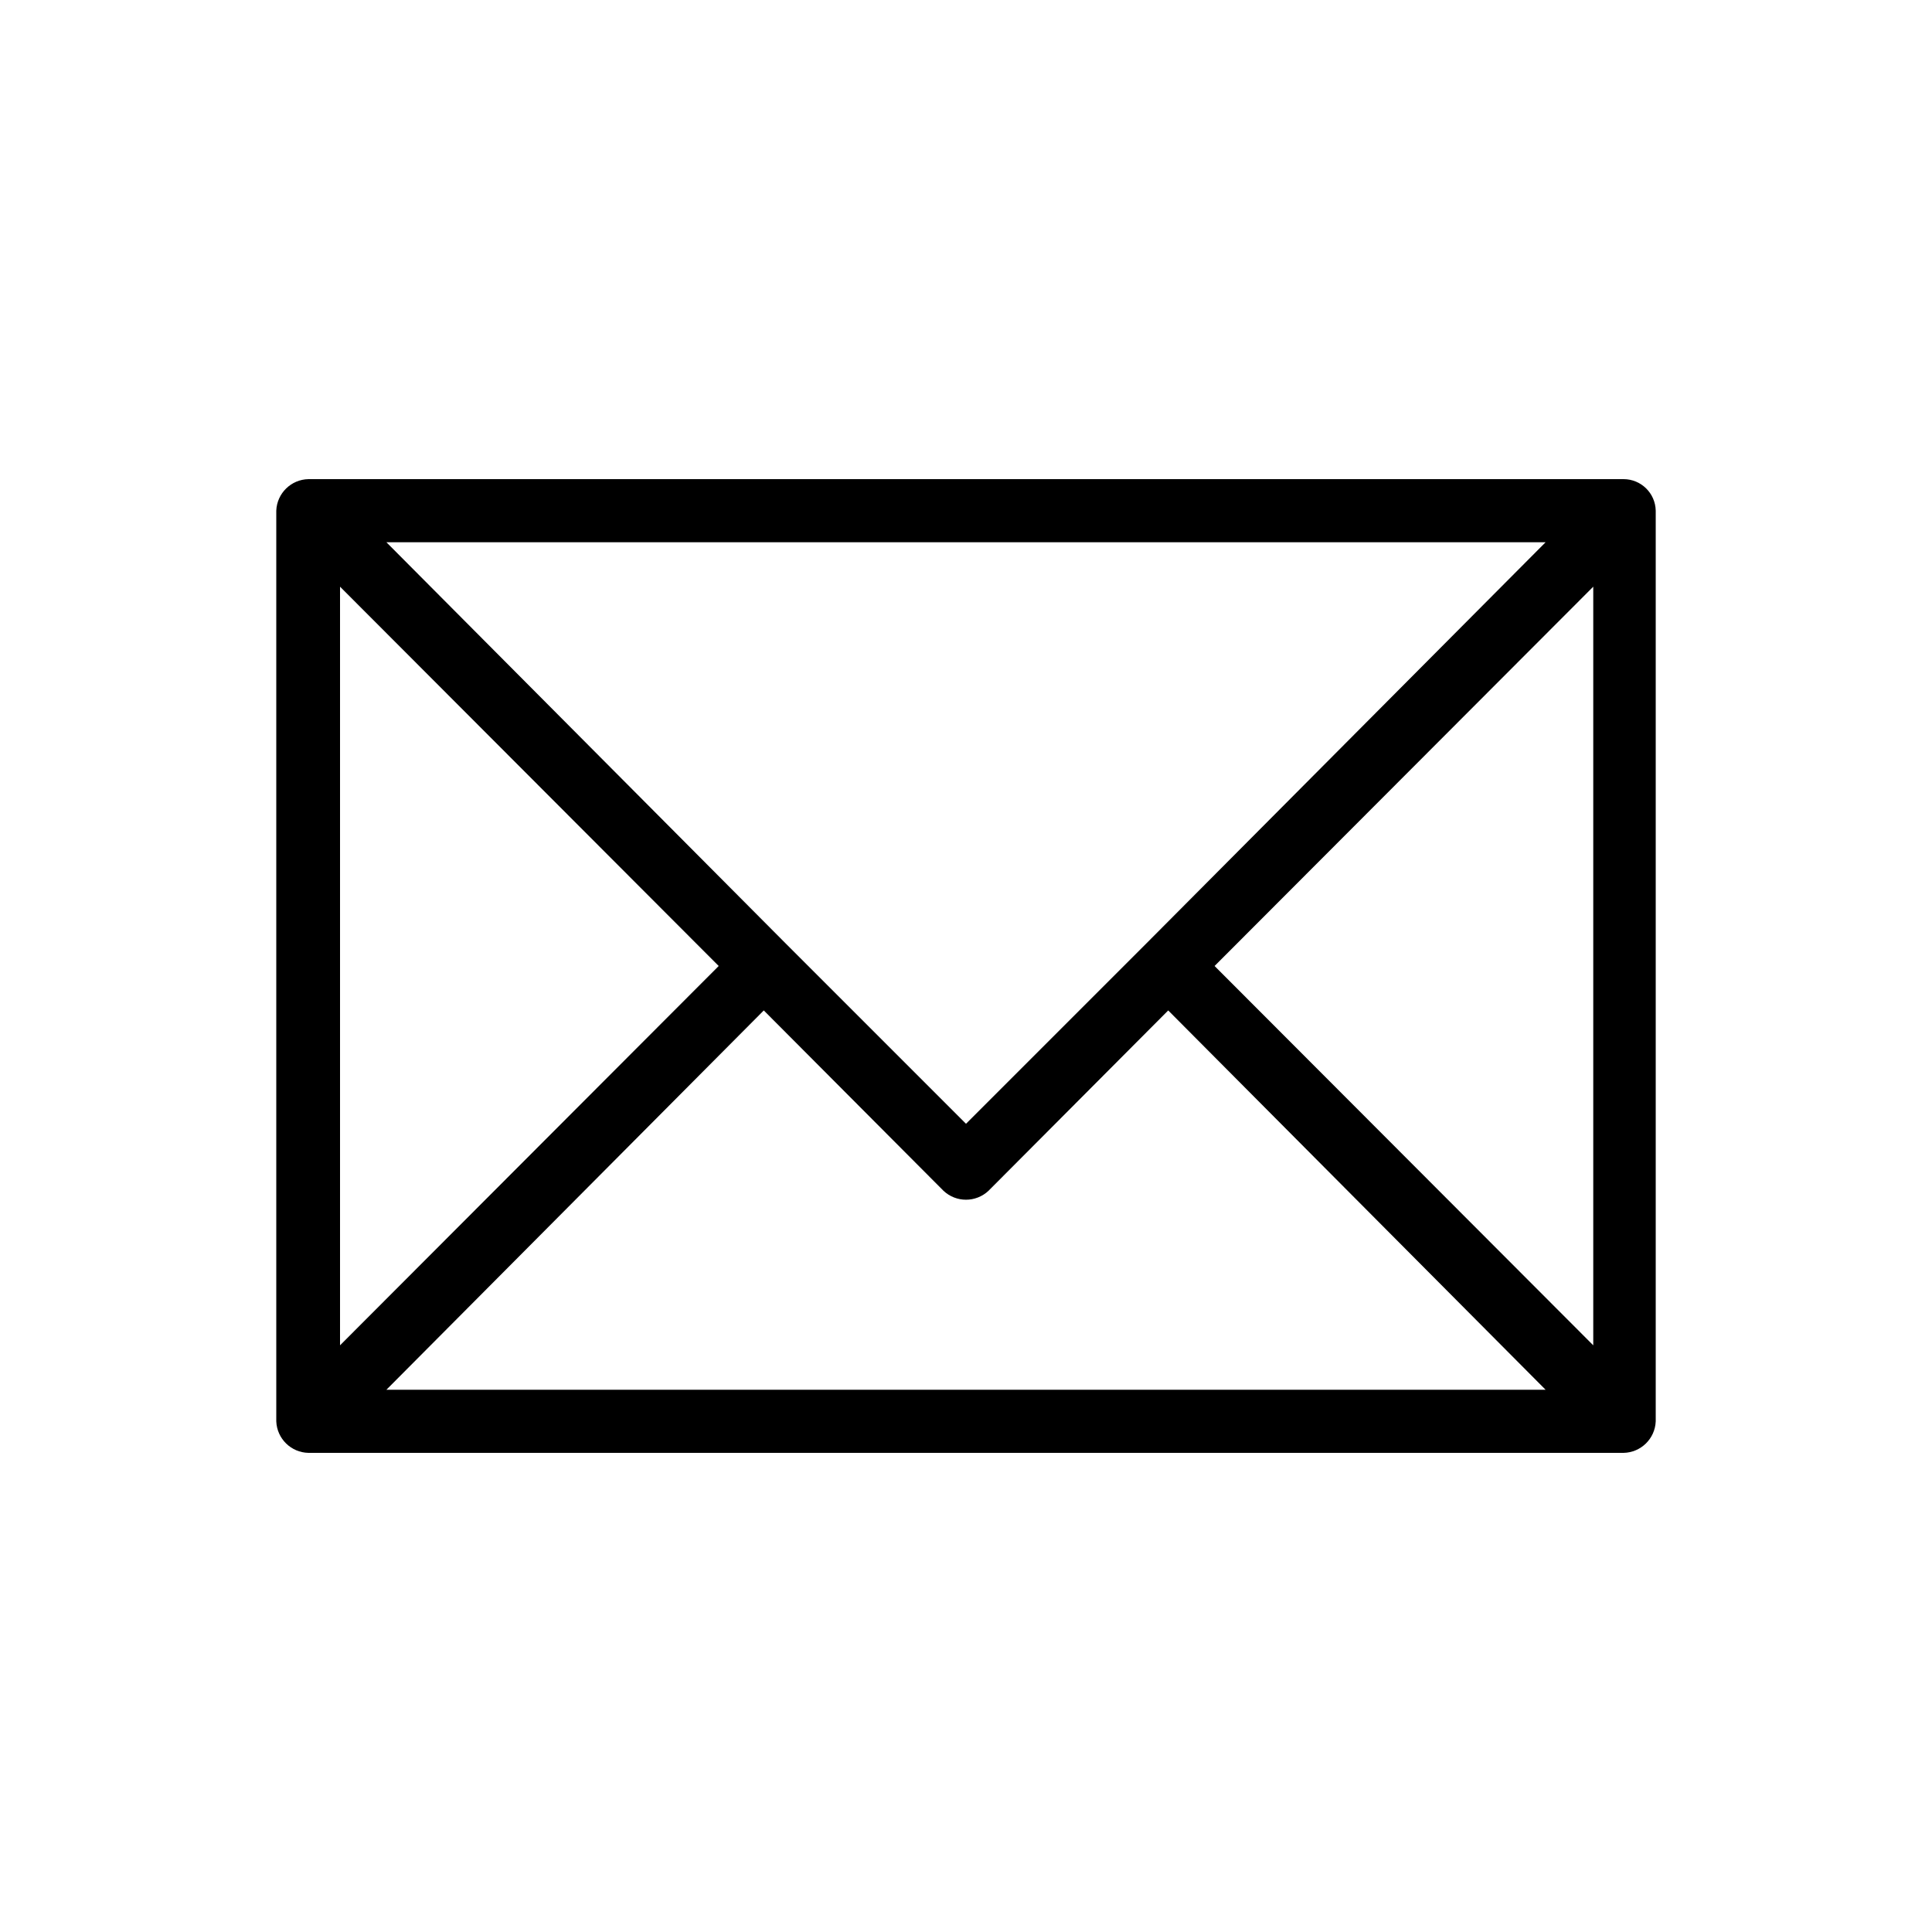
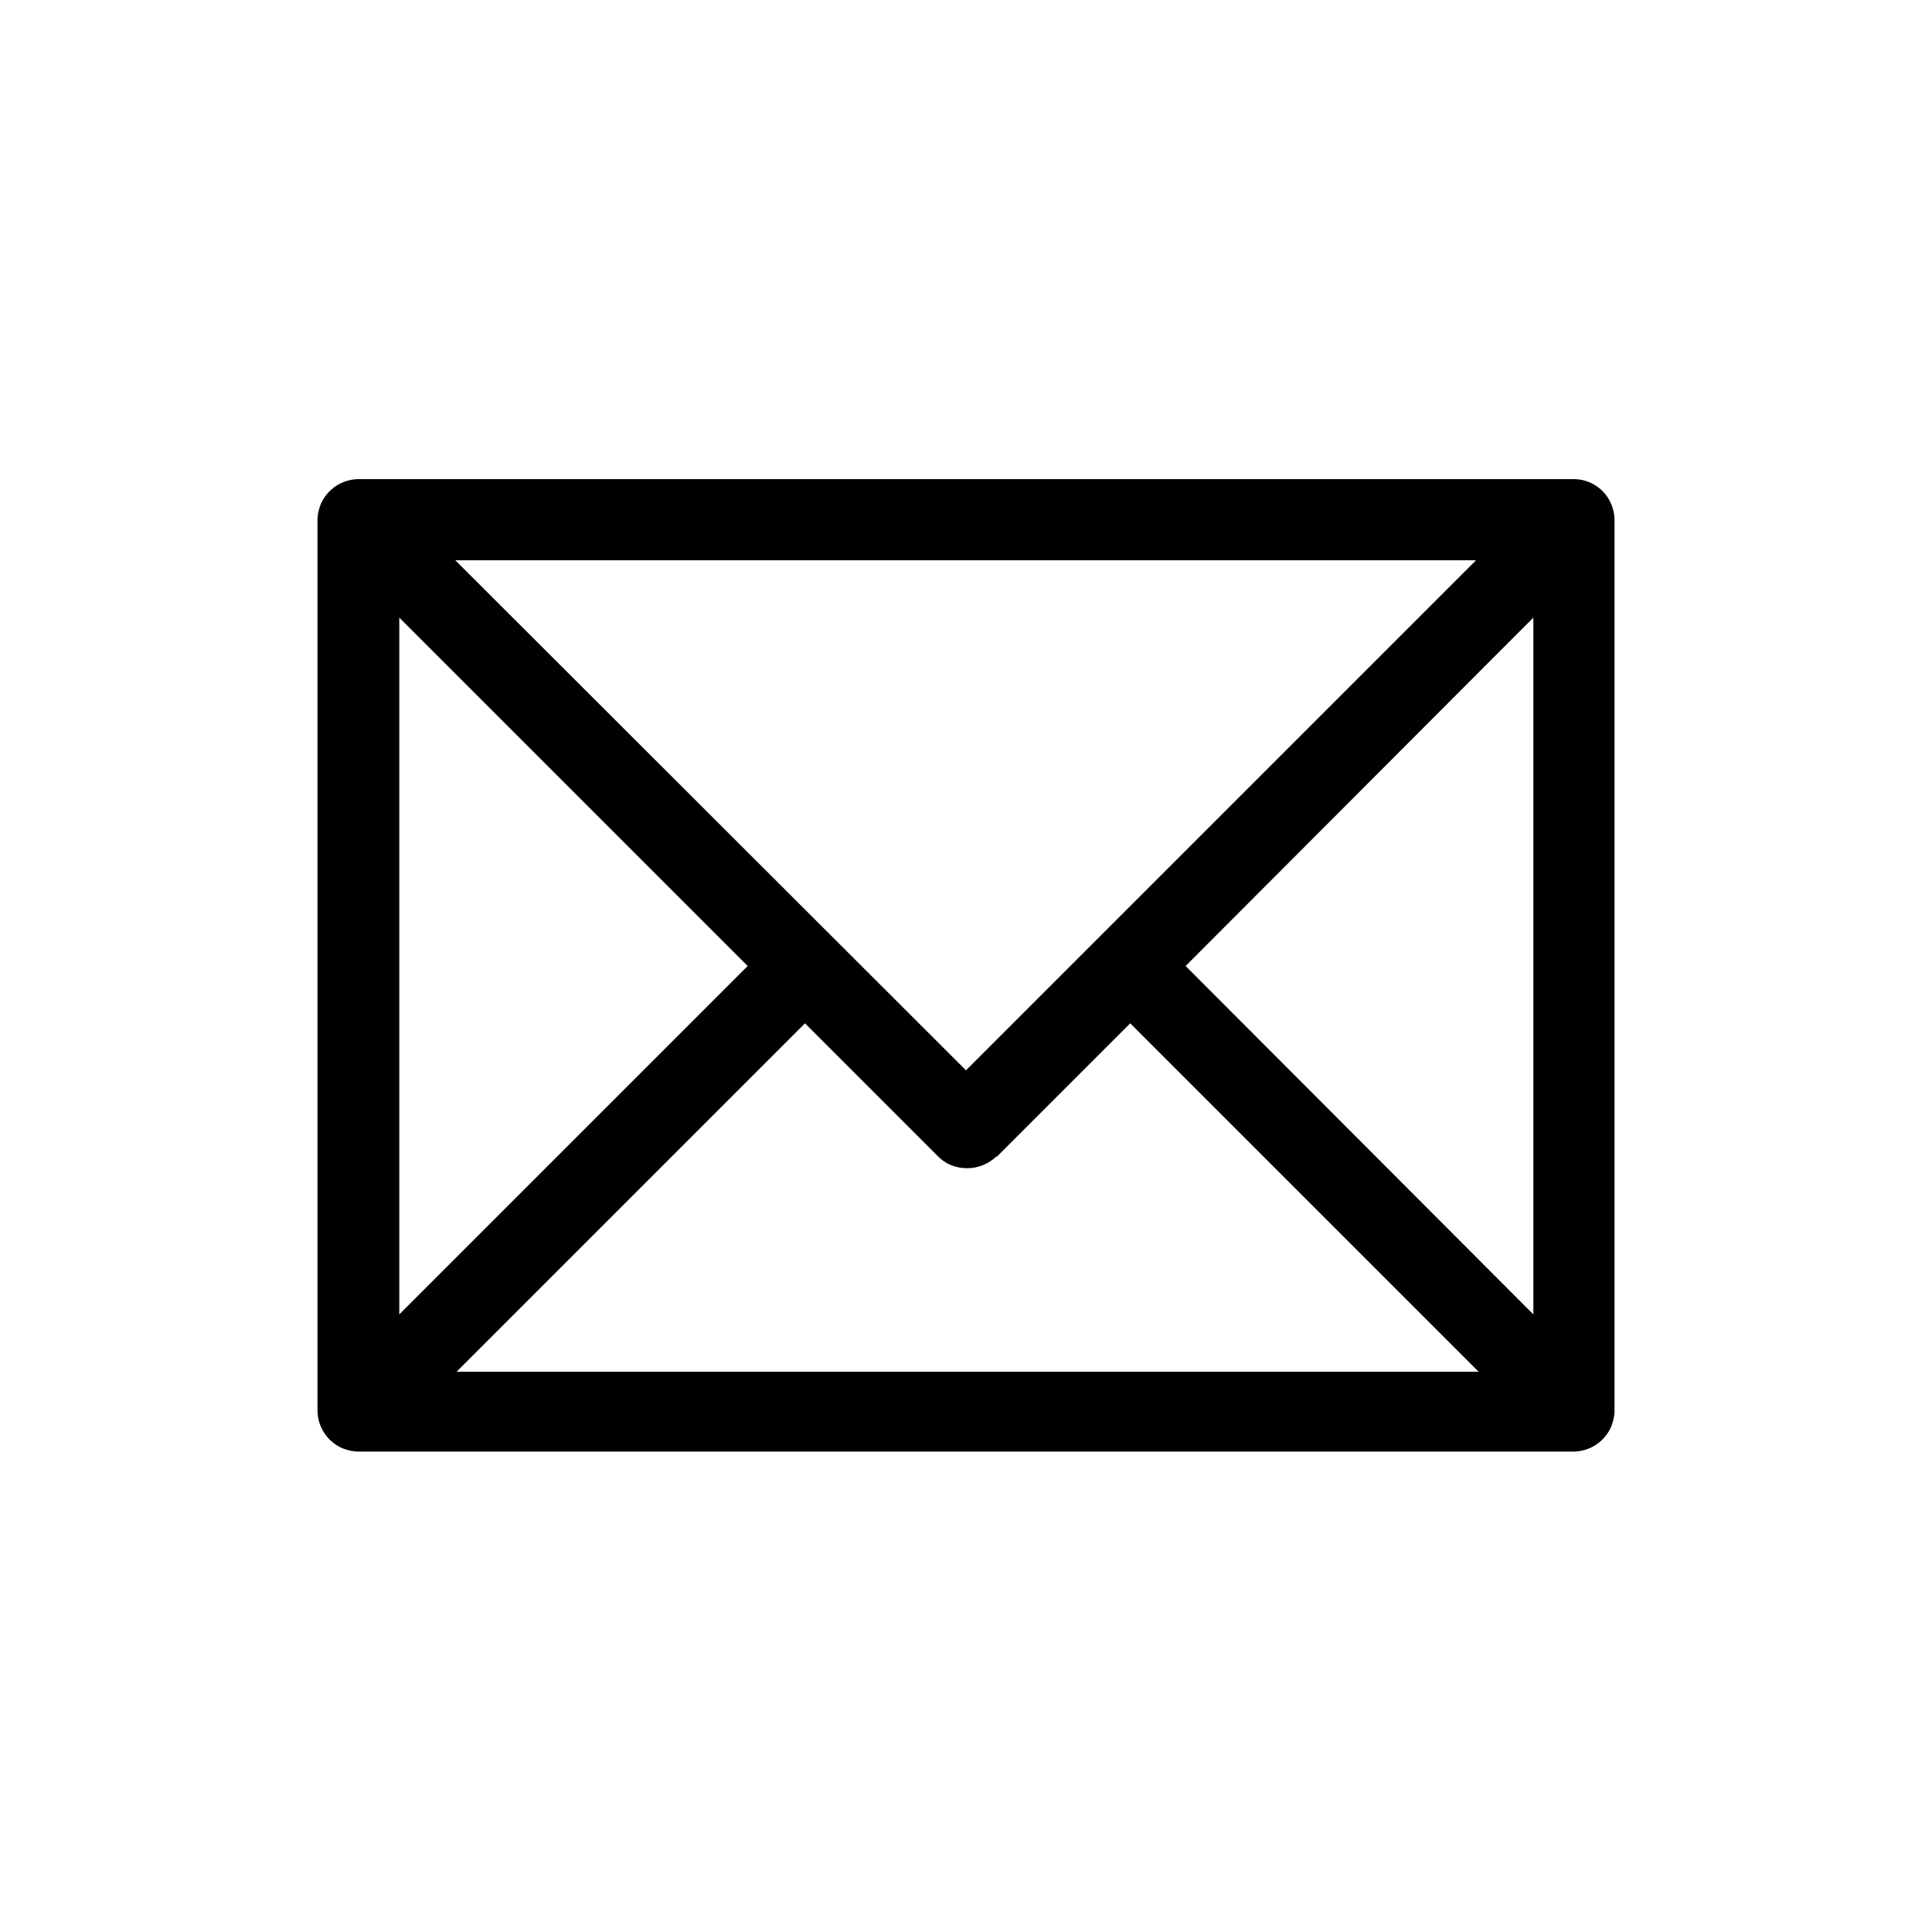
<svg xmlns="http://www.w3.org/2000/svg" viewBox="0 0 30 30">
-   <path d="M25.71 22.07V7.93a.5.5 0 0 0-.5-.49H4.79a.51.51 0 0 0-.5.49v14.14a.51.51 0 0 0 .5.49h20.42a.51.51 0 0 0 .5-.49Zm-7.91-7.42-2.8 2.8-2.8-2.8L6 8.42h18Zm-6.64.35-5.88 5.89V9.11Zm.7.69 2.79 2.8a.51.51 0 0 0 .7 0l2.79-2.8L24 21.58H6Zm7-.69 5.88-5.89v11.78Z" />
+   <path d="M25.02 7.83a.63.63 0 0 0-.58-.39H5.56a.644.644 0 0 0-.58.39c-.03.08-.05.16-.05.24v13.84a.644.644 0 0 0 .39.58c.08.03.16.05.24.05h18.88a.644.644 0 0 0 .58-.39c.03-.08.05-.16.05-.24V8.07c0-.08-.02-.17-.05-.24Zm-2.1.87L15 16.62 7.07 8.7h15.85ZM6.2 9.59 11.61 15 6.2 20.41V9.6Zm.89 11.71 5.41-5.41 2.07 2.07c.13.13.29.18.45.18s.32-.06.45-.18h.01l2.07-2.07 5.41 5.41H7.09Zm16.72-.89L18.41 15l5.4-5.41V20.4Z" />
</svg>
